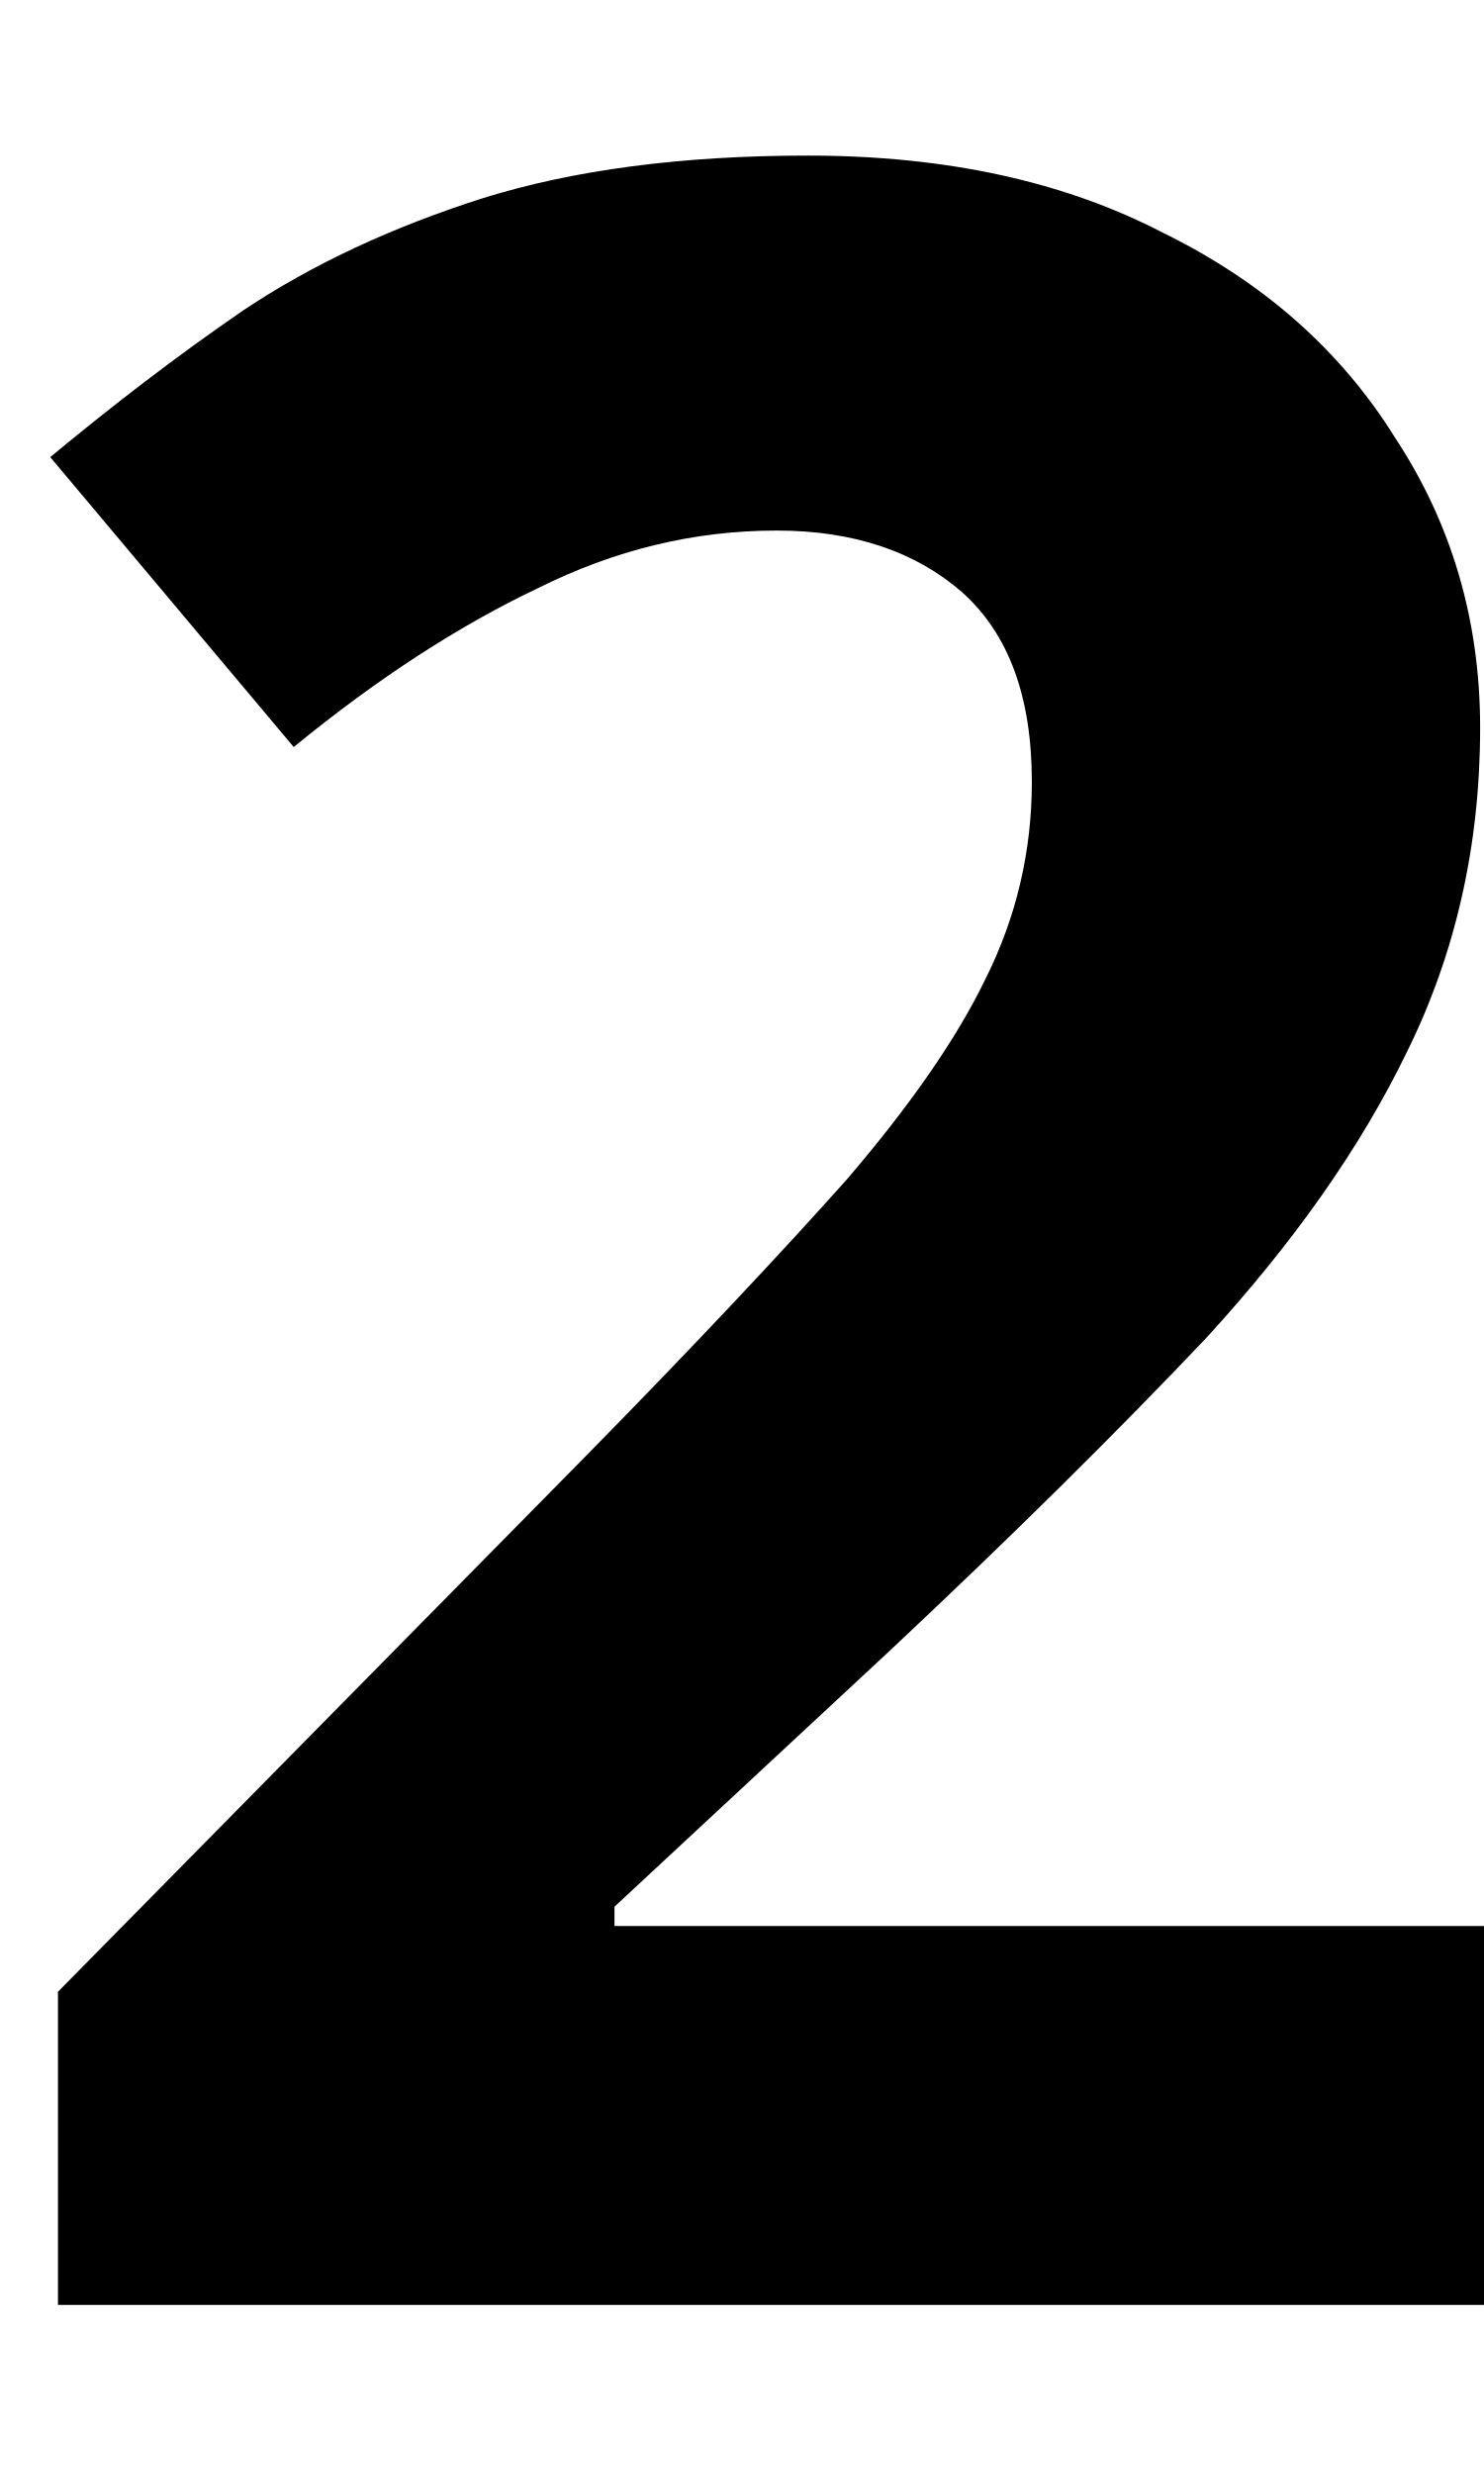
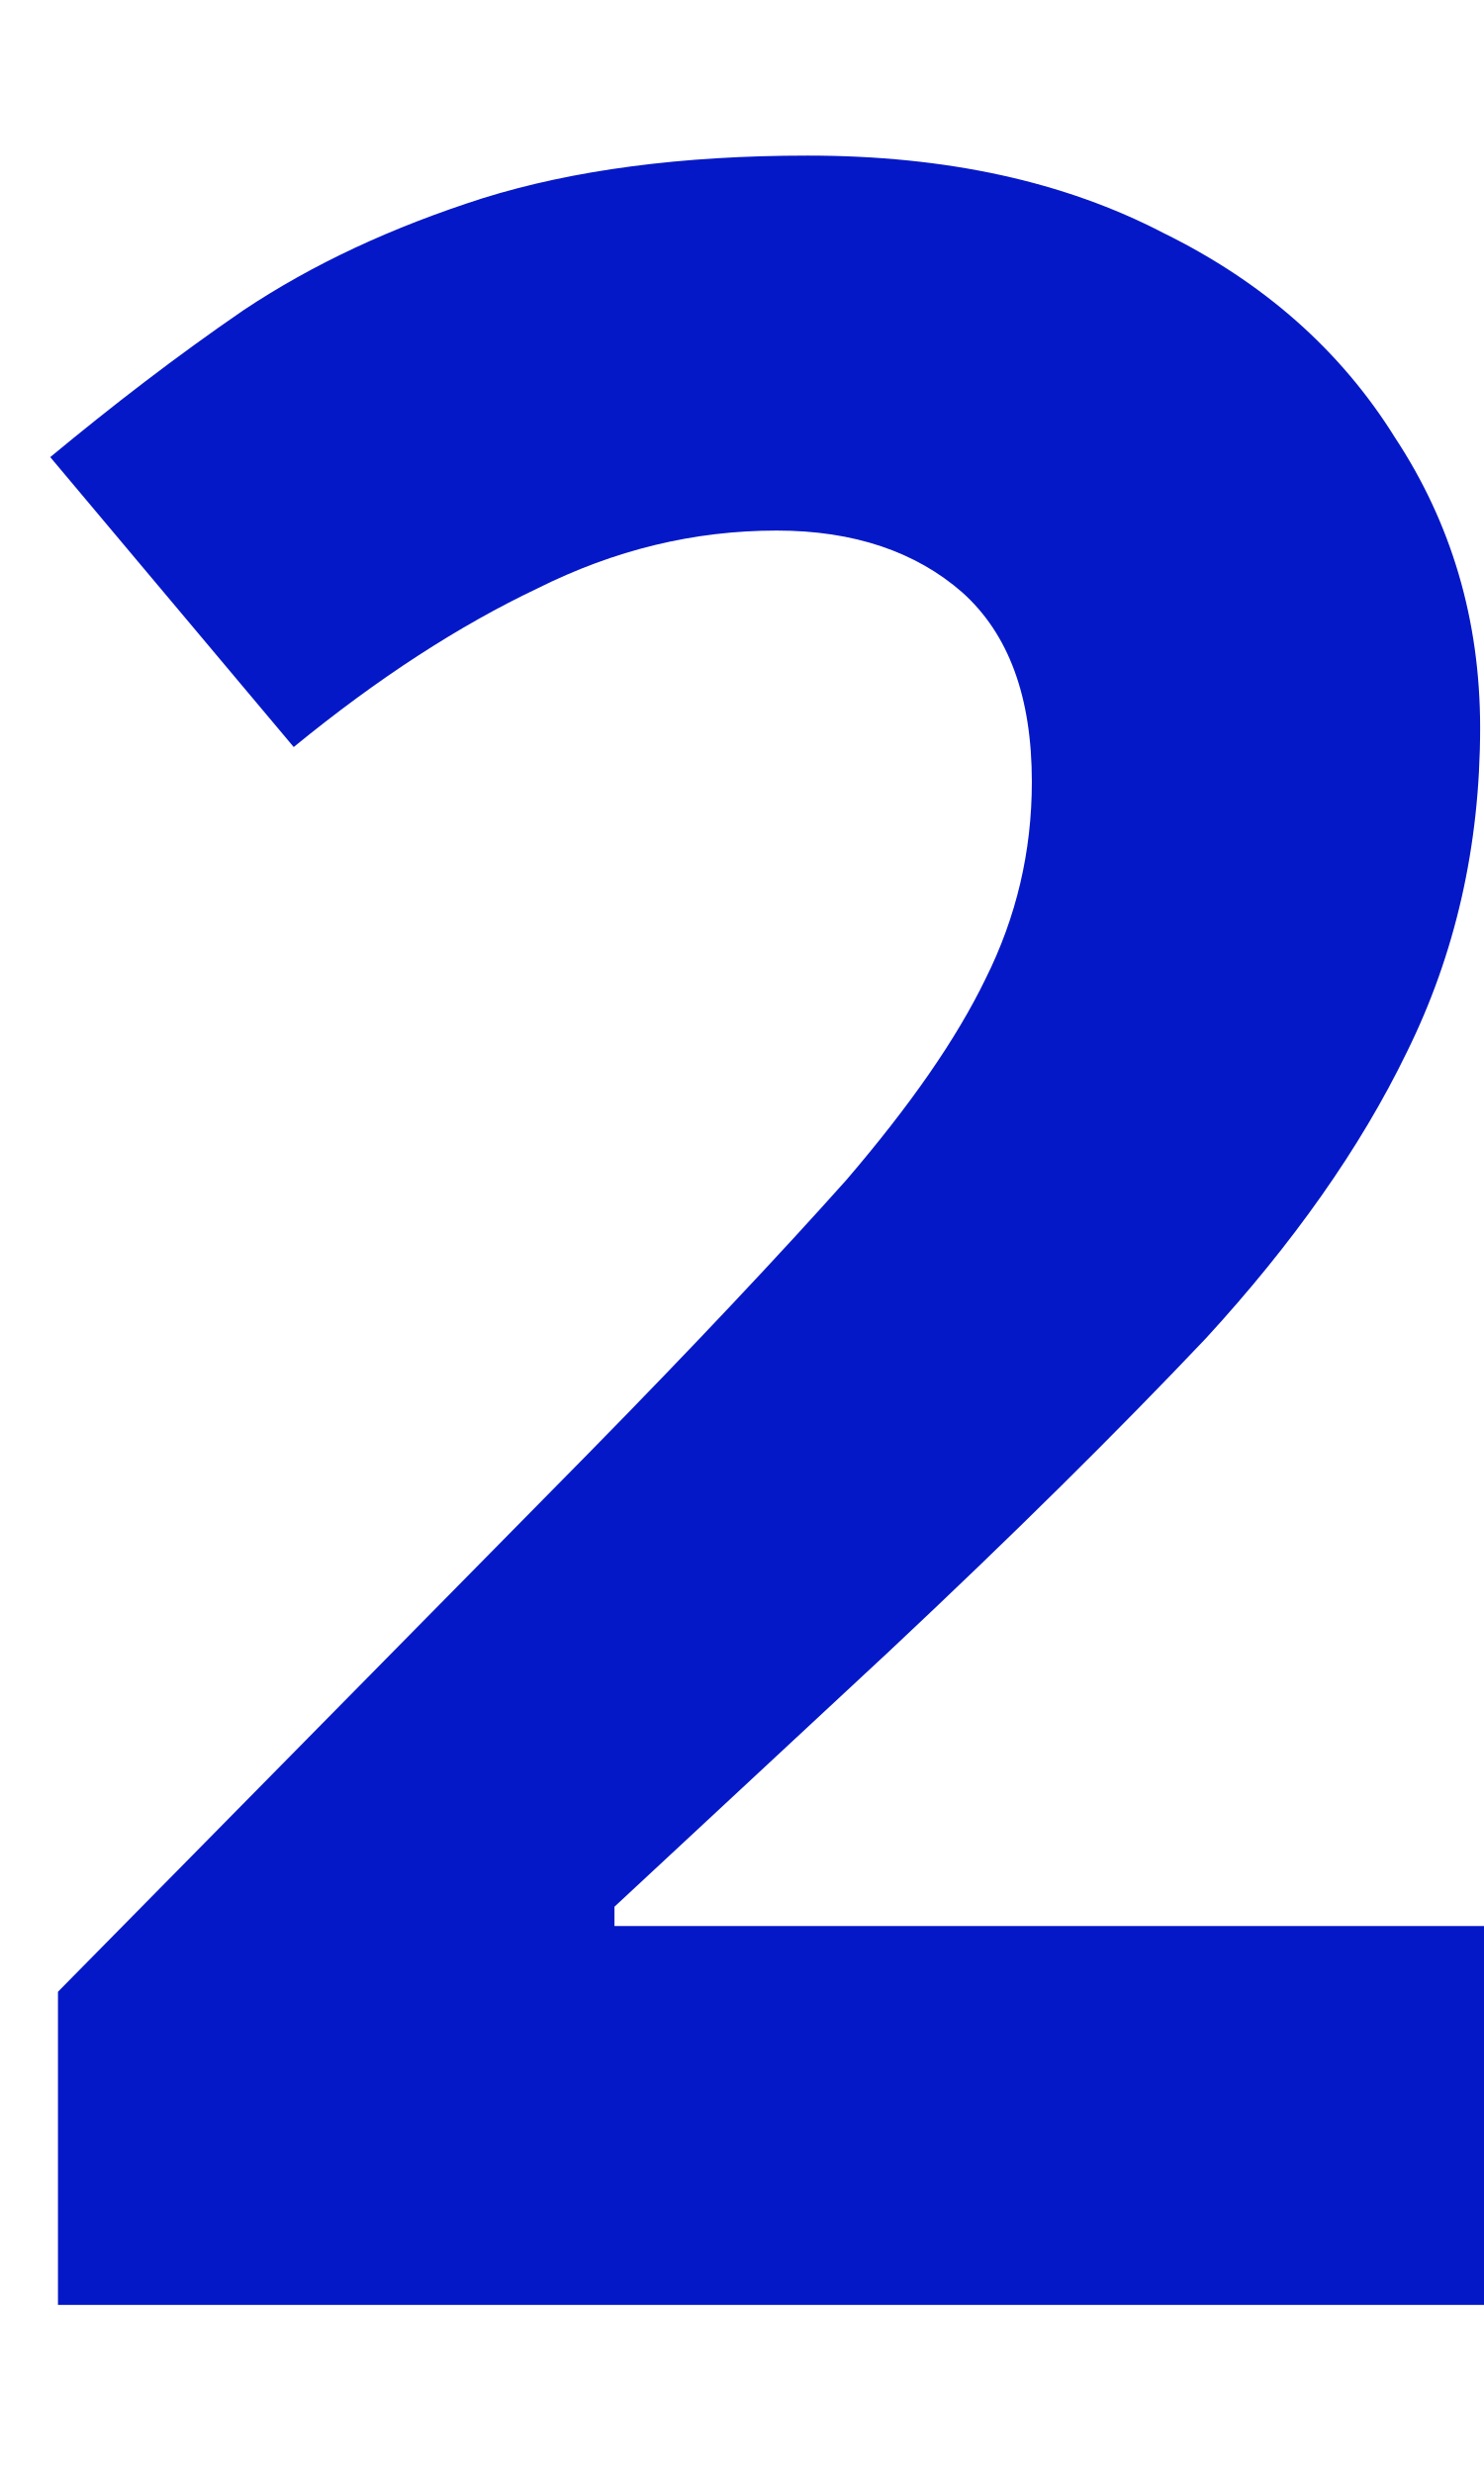
<svg xmlns="http://www.w3.org/2000/svg" width="6" height="10">
  <g>
  </g>
  <g>
-     <text font-weight="bold" xml:space="preserve" text-anchor="start" font-family="Arvo, sans-serif" font-size="12" id="svg_1" y="9.316" x="-0.25" fill-opacity="null" stroke-opacity="null" stroke-width="0" stroke="#000" fill="#000000">2</text>
+     <text font-weight="bold" xml:space="preserve" text-anchor="start" font-family="Arvo, sans-serif" font-size="12" id="svg_1" y="9.316" x="-0.25" fill-opacity="null" stroke-opacity="null" stroke-width="0" stroke="#000" fill="#0518c7">2</text>
  </g>
</svg>
